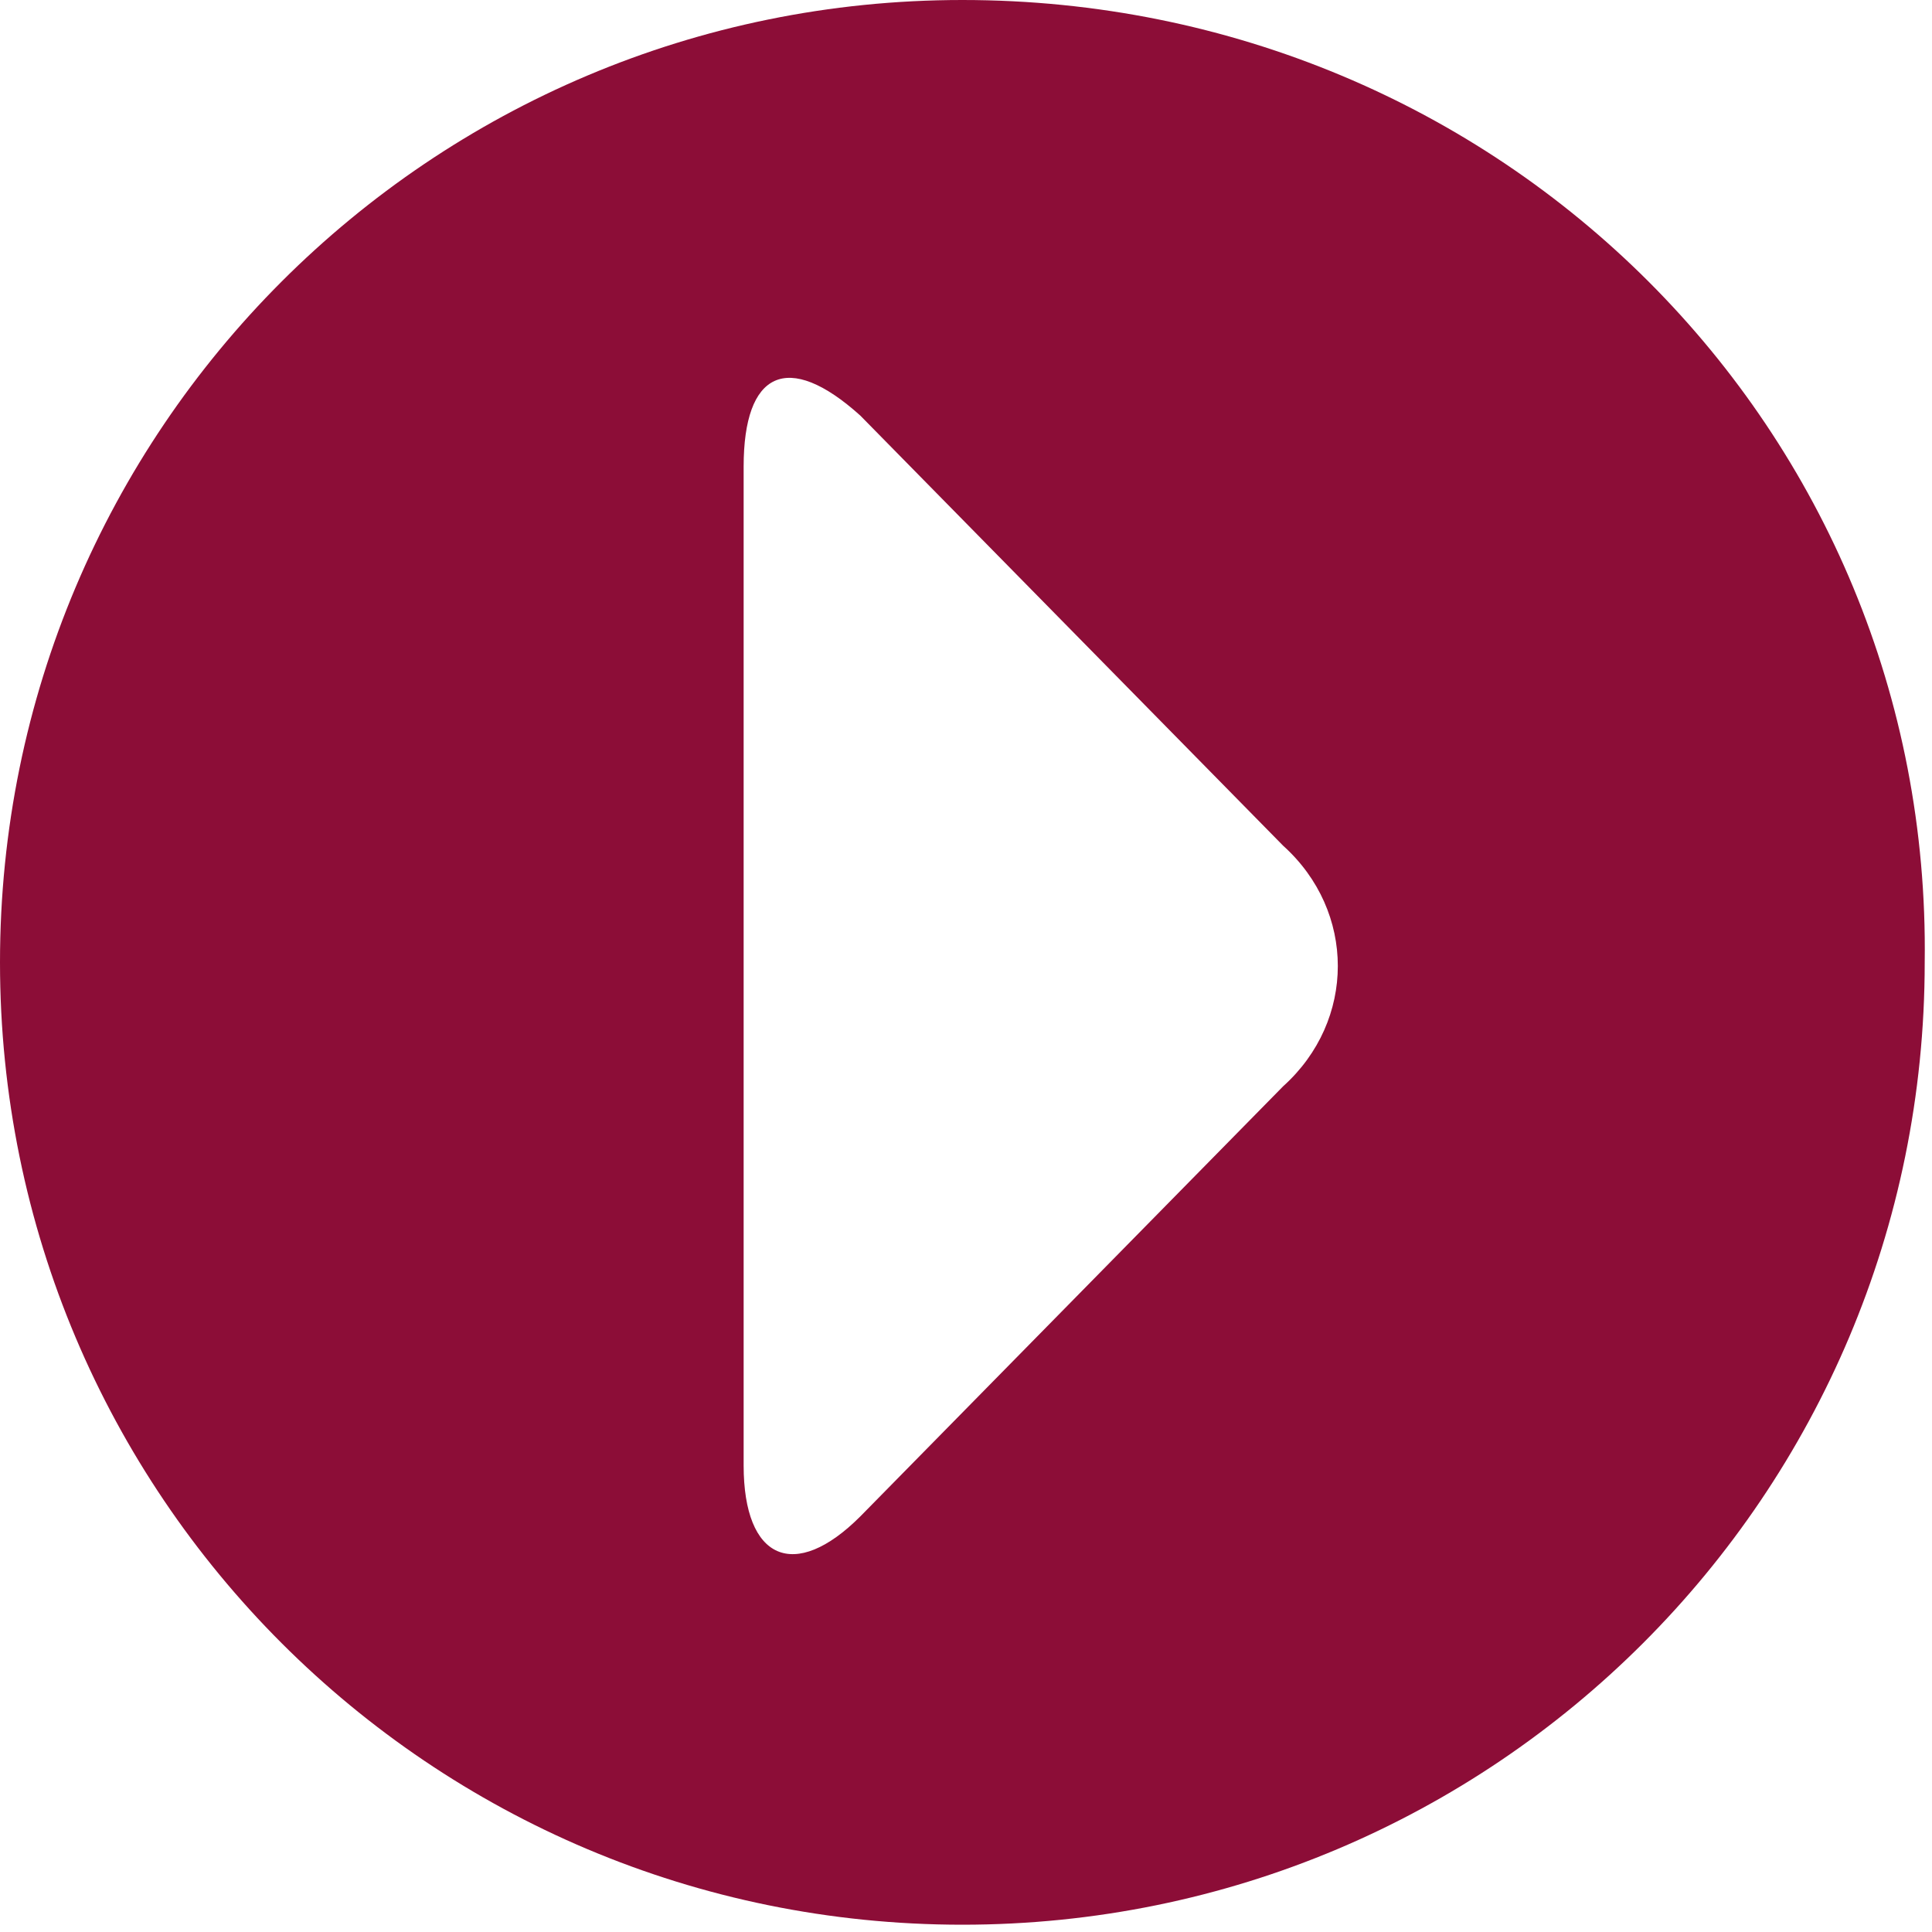
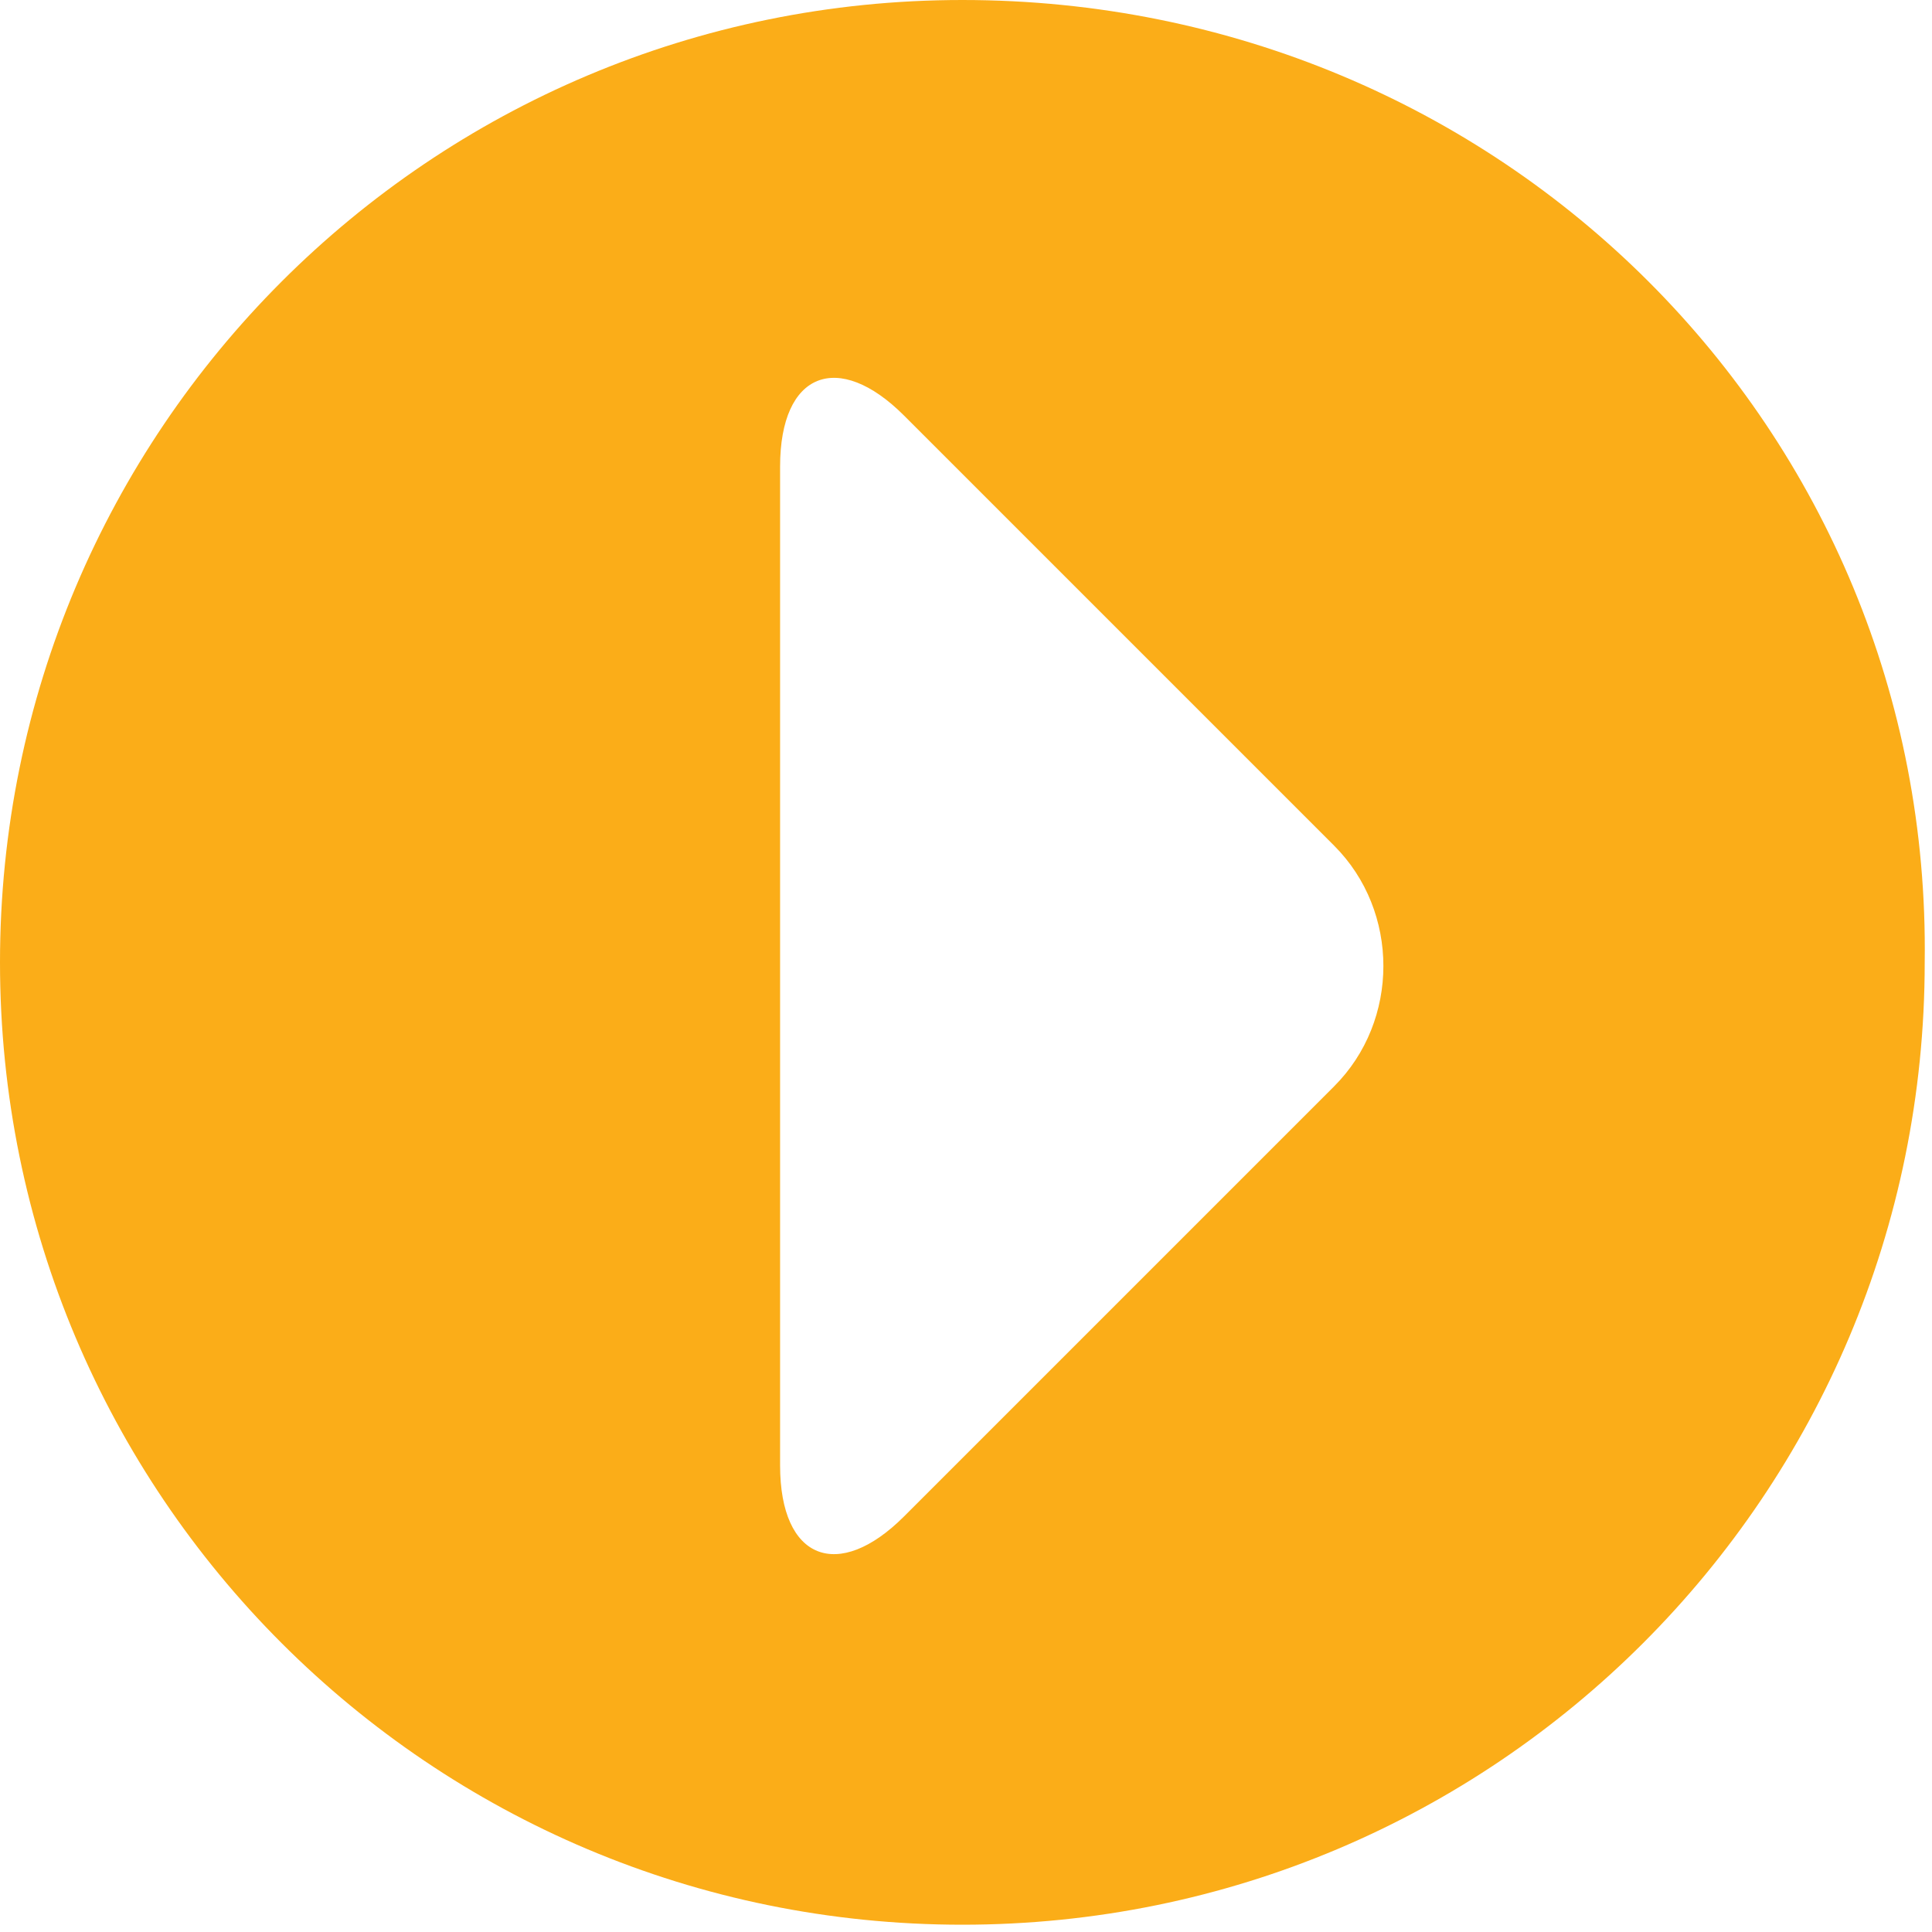
- <svg xmlns="http://www.w3.org/2000/svg" version="1.1" id="Capa_1" x="0px" y="0px" viewBox="0 0 26.5 26.5" style="enable-background:new 0 0 26.5 26.5;" xml:space="preserve">
-   <style type="text/css">
- 	.st0{fill:#8C0D37;}
- </style>
-   <path id="XMLID_1774_" class="st0" d="M13.2,0C5.9,0,0,5.9,0,13.2c0,7.3,5.9,13.2,13.2,13.2c7.3,0,13.2-5.9,13.2-13.2  C26.5,5.9,20.6,0,13.2,0z M17.6,14.9l-5.8,5.9c-0.9,0.9-1.6,0.6-1.6-0.7V6.4c0-1.3,0.6-1.6,1.6-0.7l5.8,5.9  C18.6,12.5,18.6,14,17.6,14.9z" />
+ <svg xmlns="http://www.w3.org/2000/svg" version="1.1" id="Layer_1" x="0px" y="0px" viewBox="0 0 26.5 26.5" enable-background="new 0 0 26.5 26.5" xml:space="preserve">
+   <path id="XMLID_1212_" fill="#FBAD18" d="M13.2,0C5.9,0,0,5.9,0,13.2c0,7.3,5.9,13.2,13.2,13.2c7.3,0,13.2-5.9,13.2-13.2  C26.5,5.9,20.6,0,13.2,0z M18.3,14.9l-5.9,5.9c-0.9,0.9-1.7,0.6-1.7-0.7V6.4c0-1.3,0.8-1.6,1.7-0.7l5.9,5.9  C19.2,12.5,19.2,14,18.3,14.9z" />
</svg>
